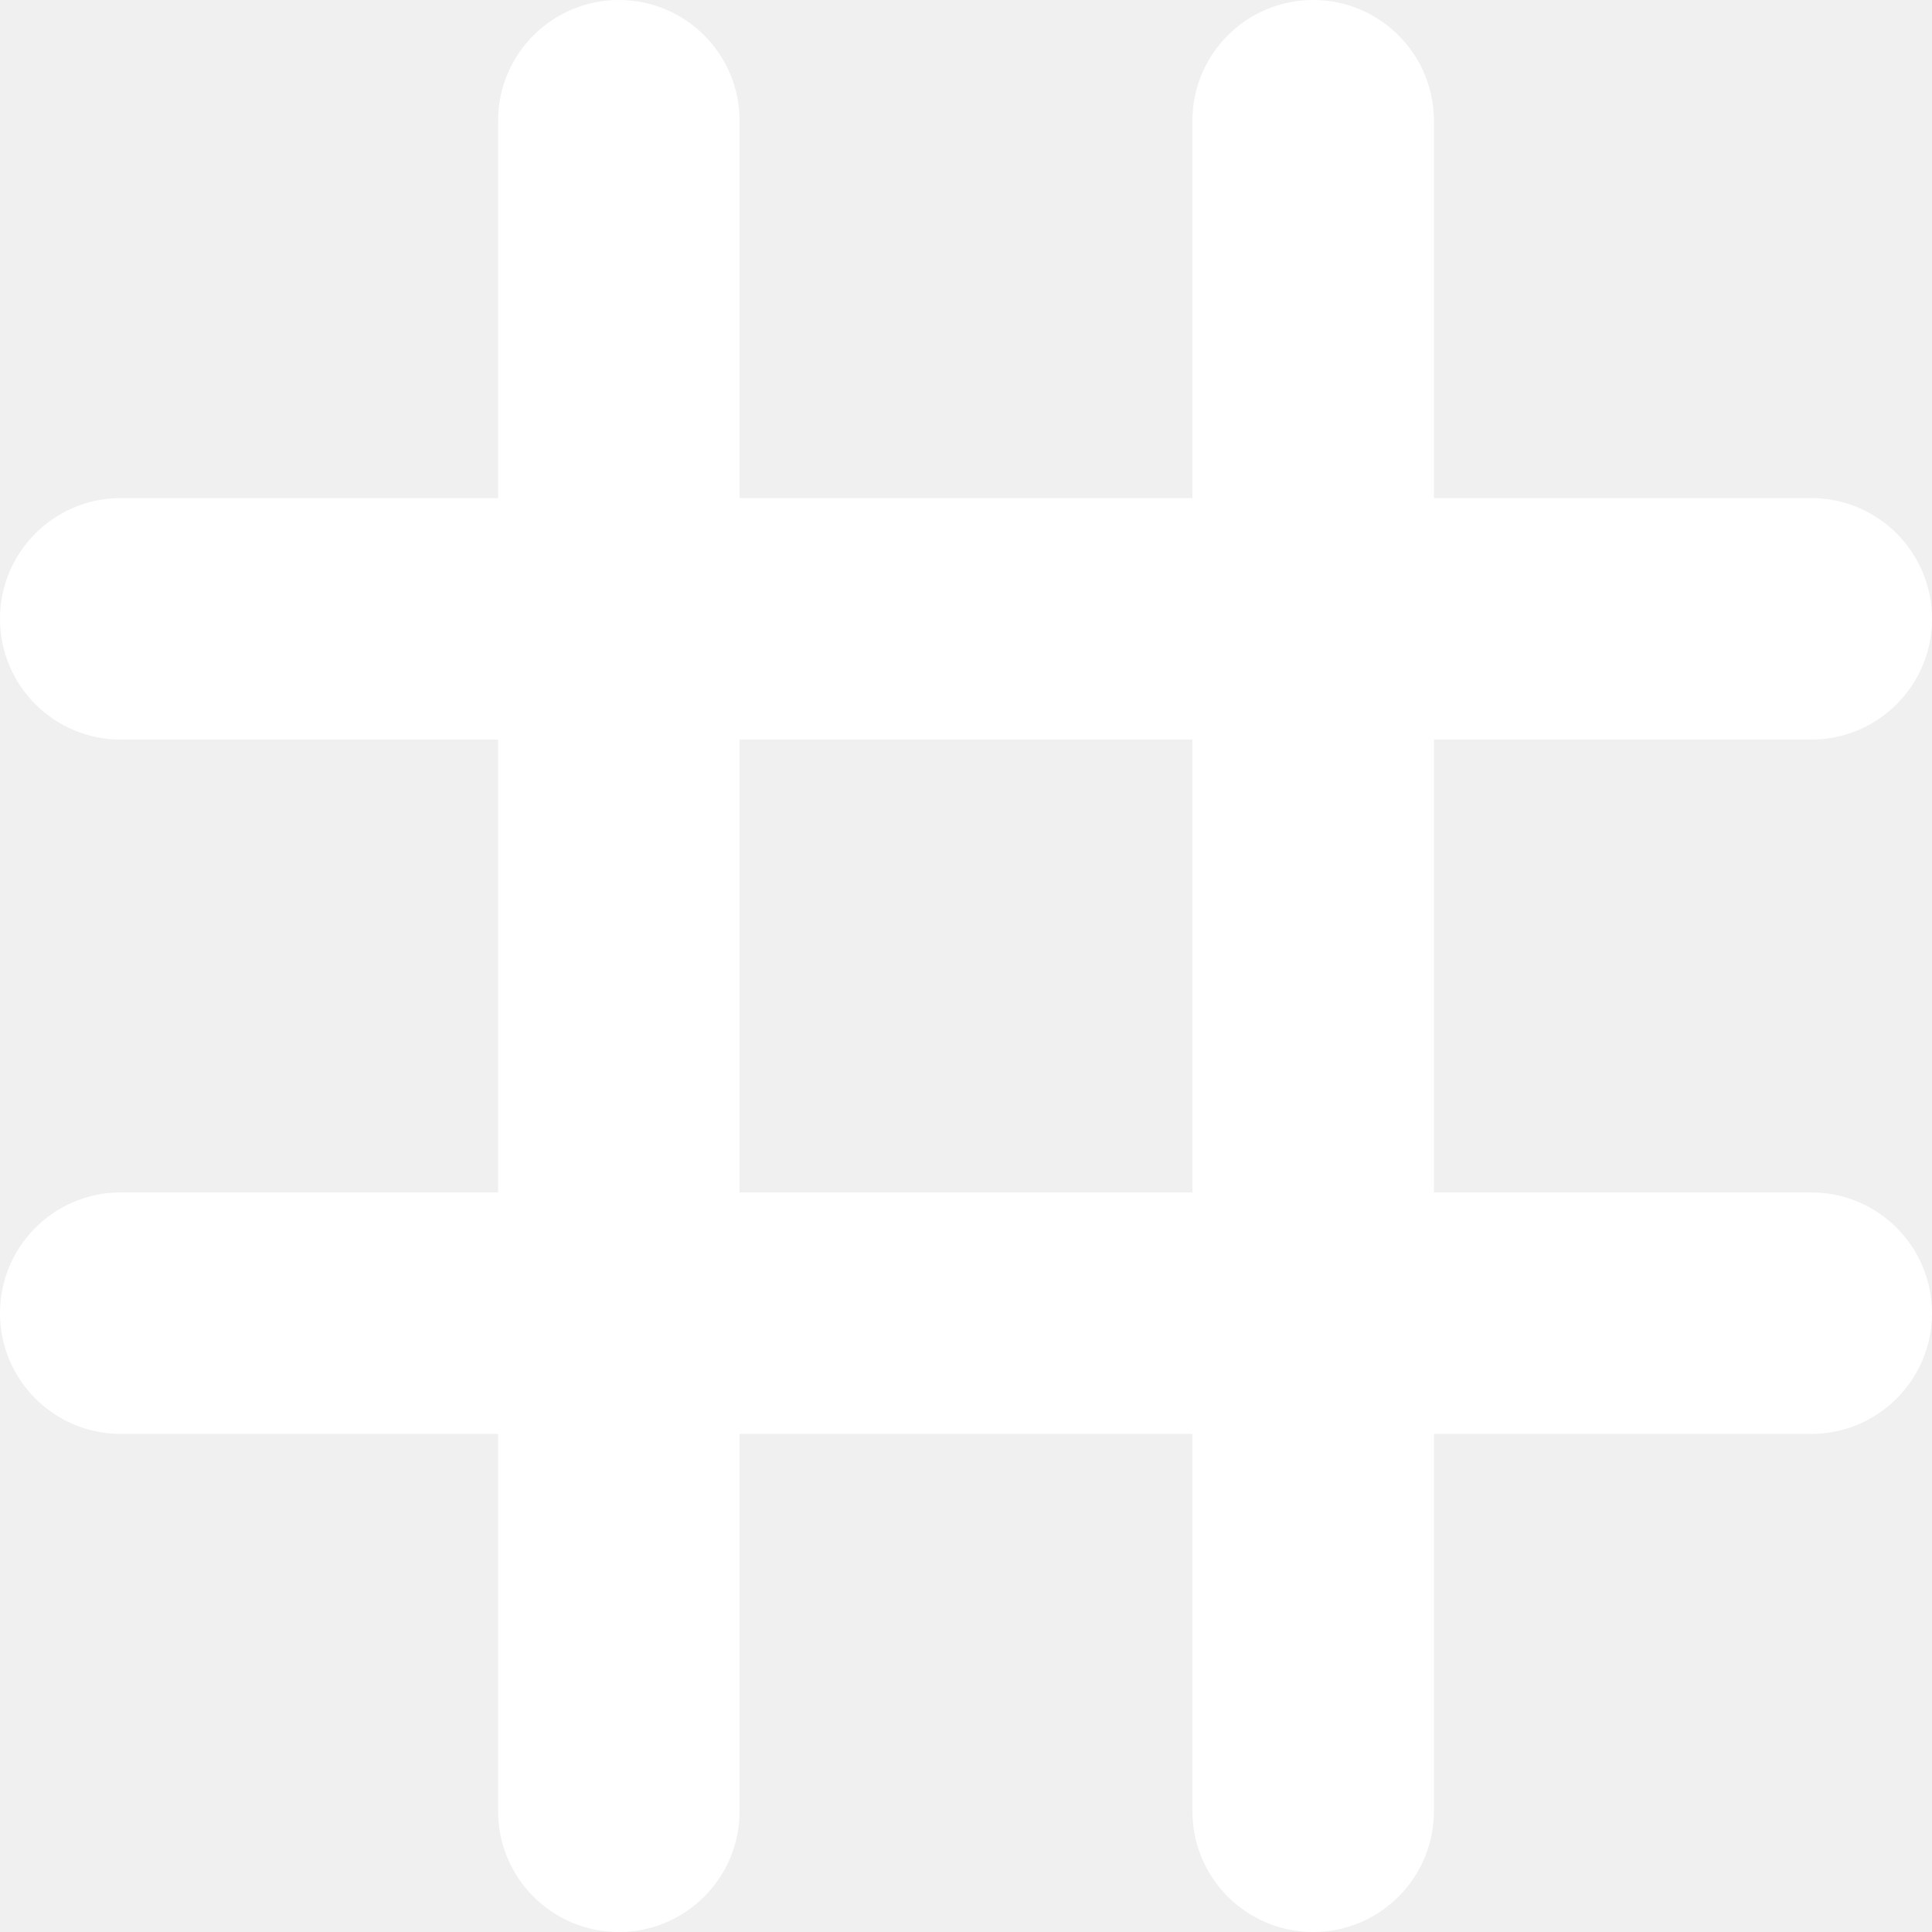
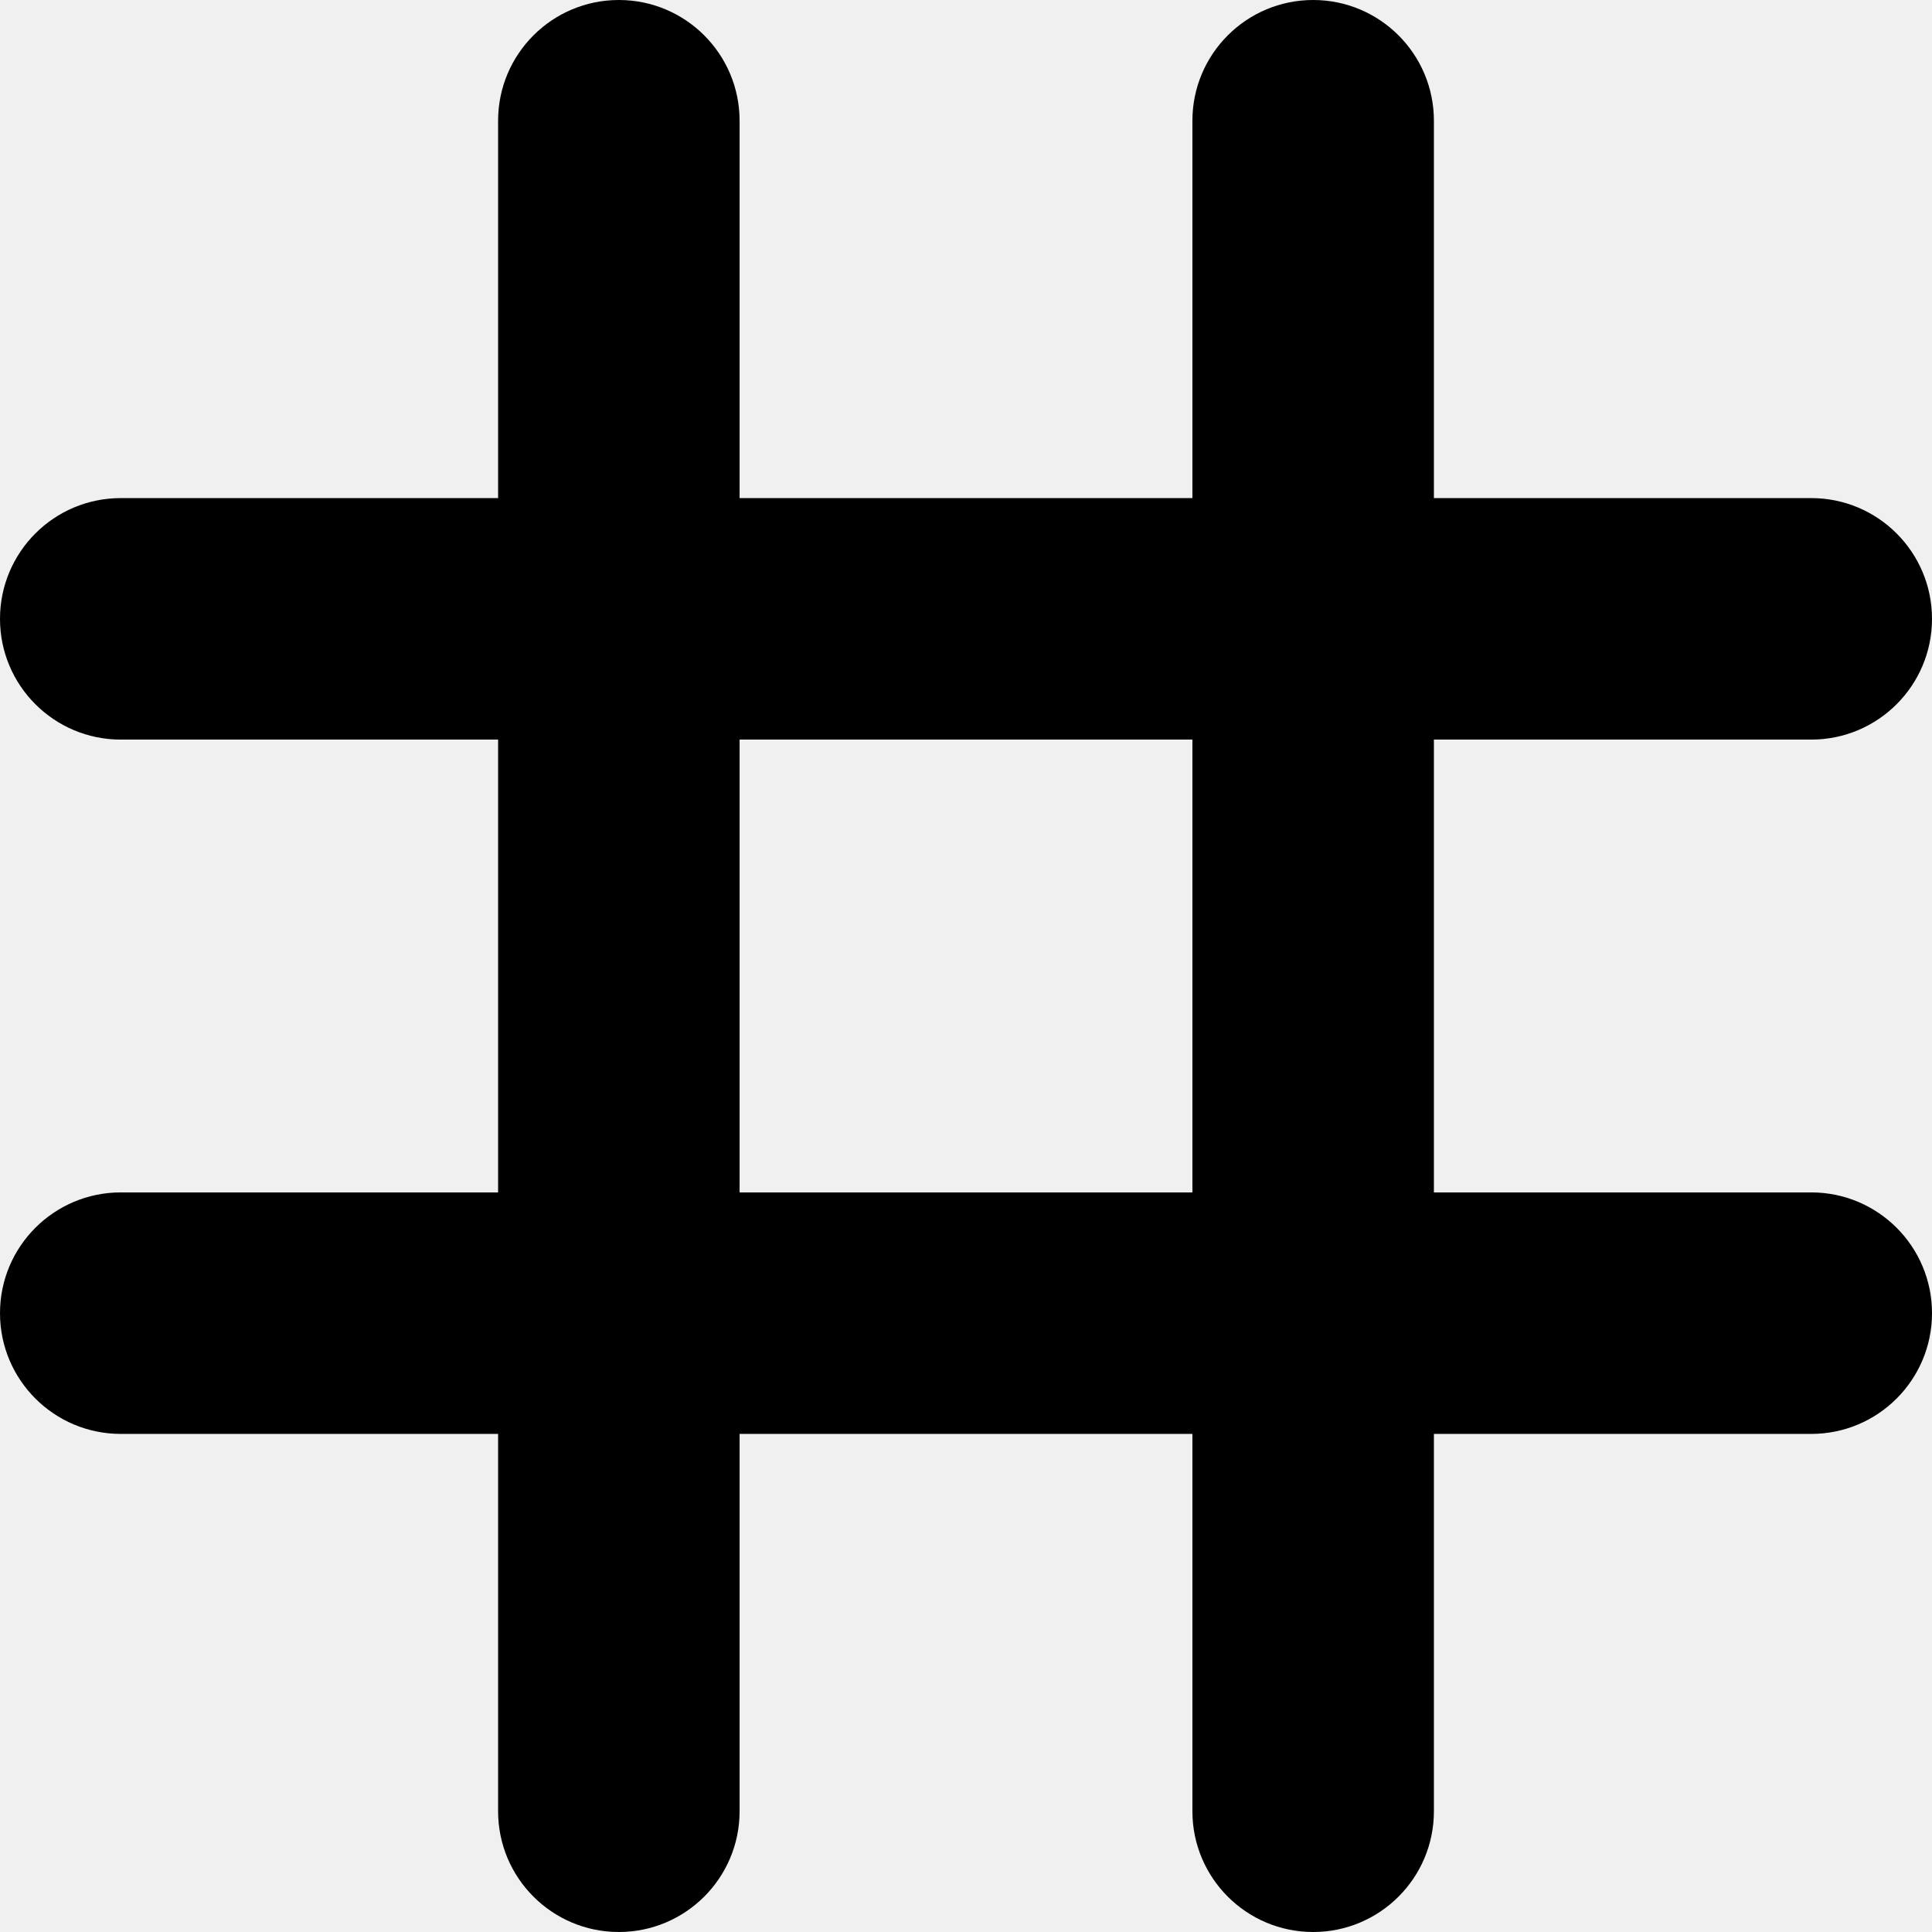
- <svg xmlns="http://www.w3.org/2000/svg" width="256" height="256" viewBox="0 0 256 256" fill="none">
-   <rect x="66" width="32" height="256" rx="16" fill="white" />
-   <rect x="158" width="32" height="256" rx="16" fill="white" />
-   <rect y="66" width="256" height="32" rx="16" fill="white" />
-   <rect y="158" width="256" height="32" rx="16" fill="white" />
+ <svg xmlns="http://www.w3.org/2000/svg" width="256" height="256" viewBox="0 0 256 256">
+   <rect x="66" width="32" height="256" rx="16" />
+   <rect x="158" width="32" height="256" rx="16" />
+   <rect y="66" width="256" height="32" rx="16" />
+   <rect y="158" width="256" height="32" rx="16" />
</svg>
